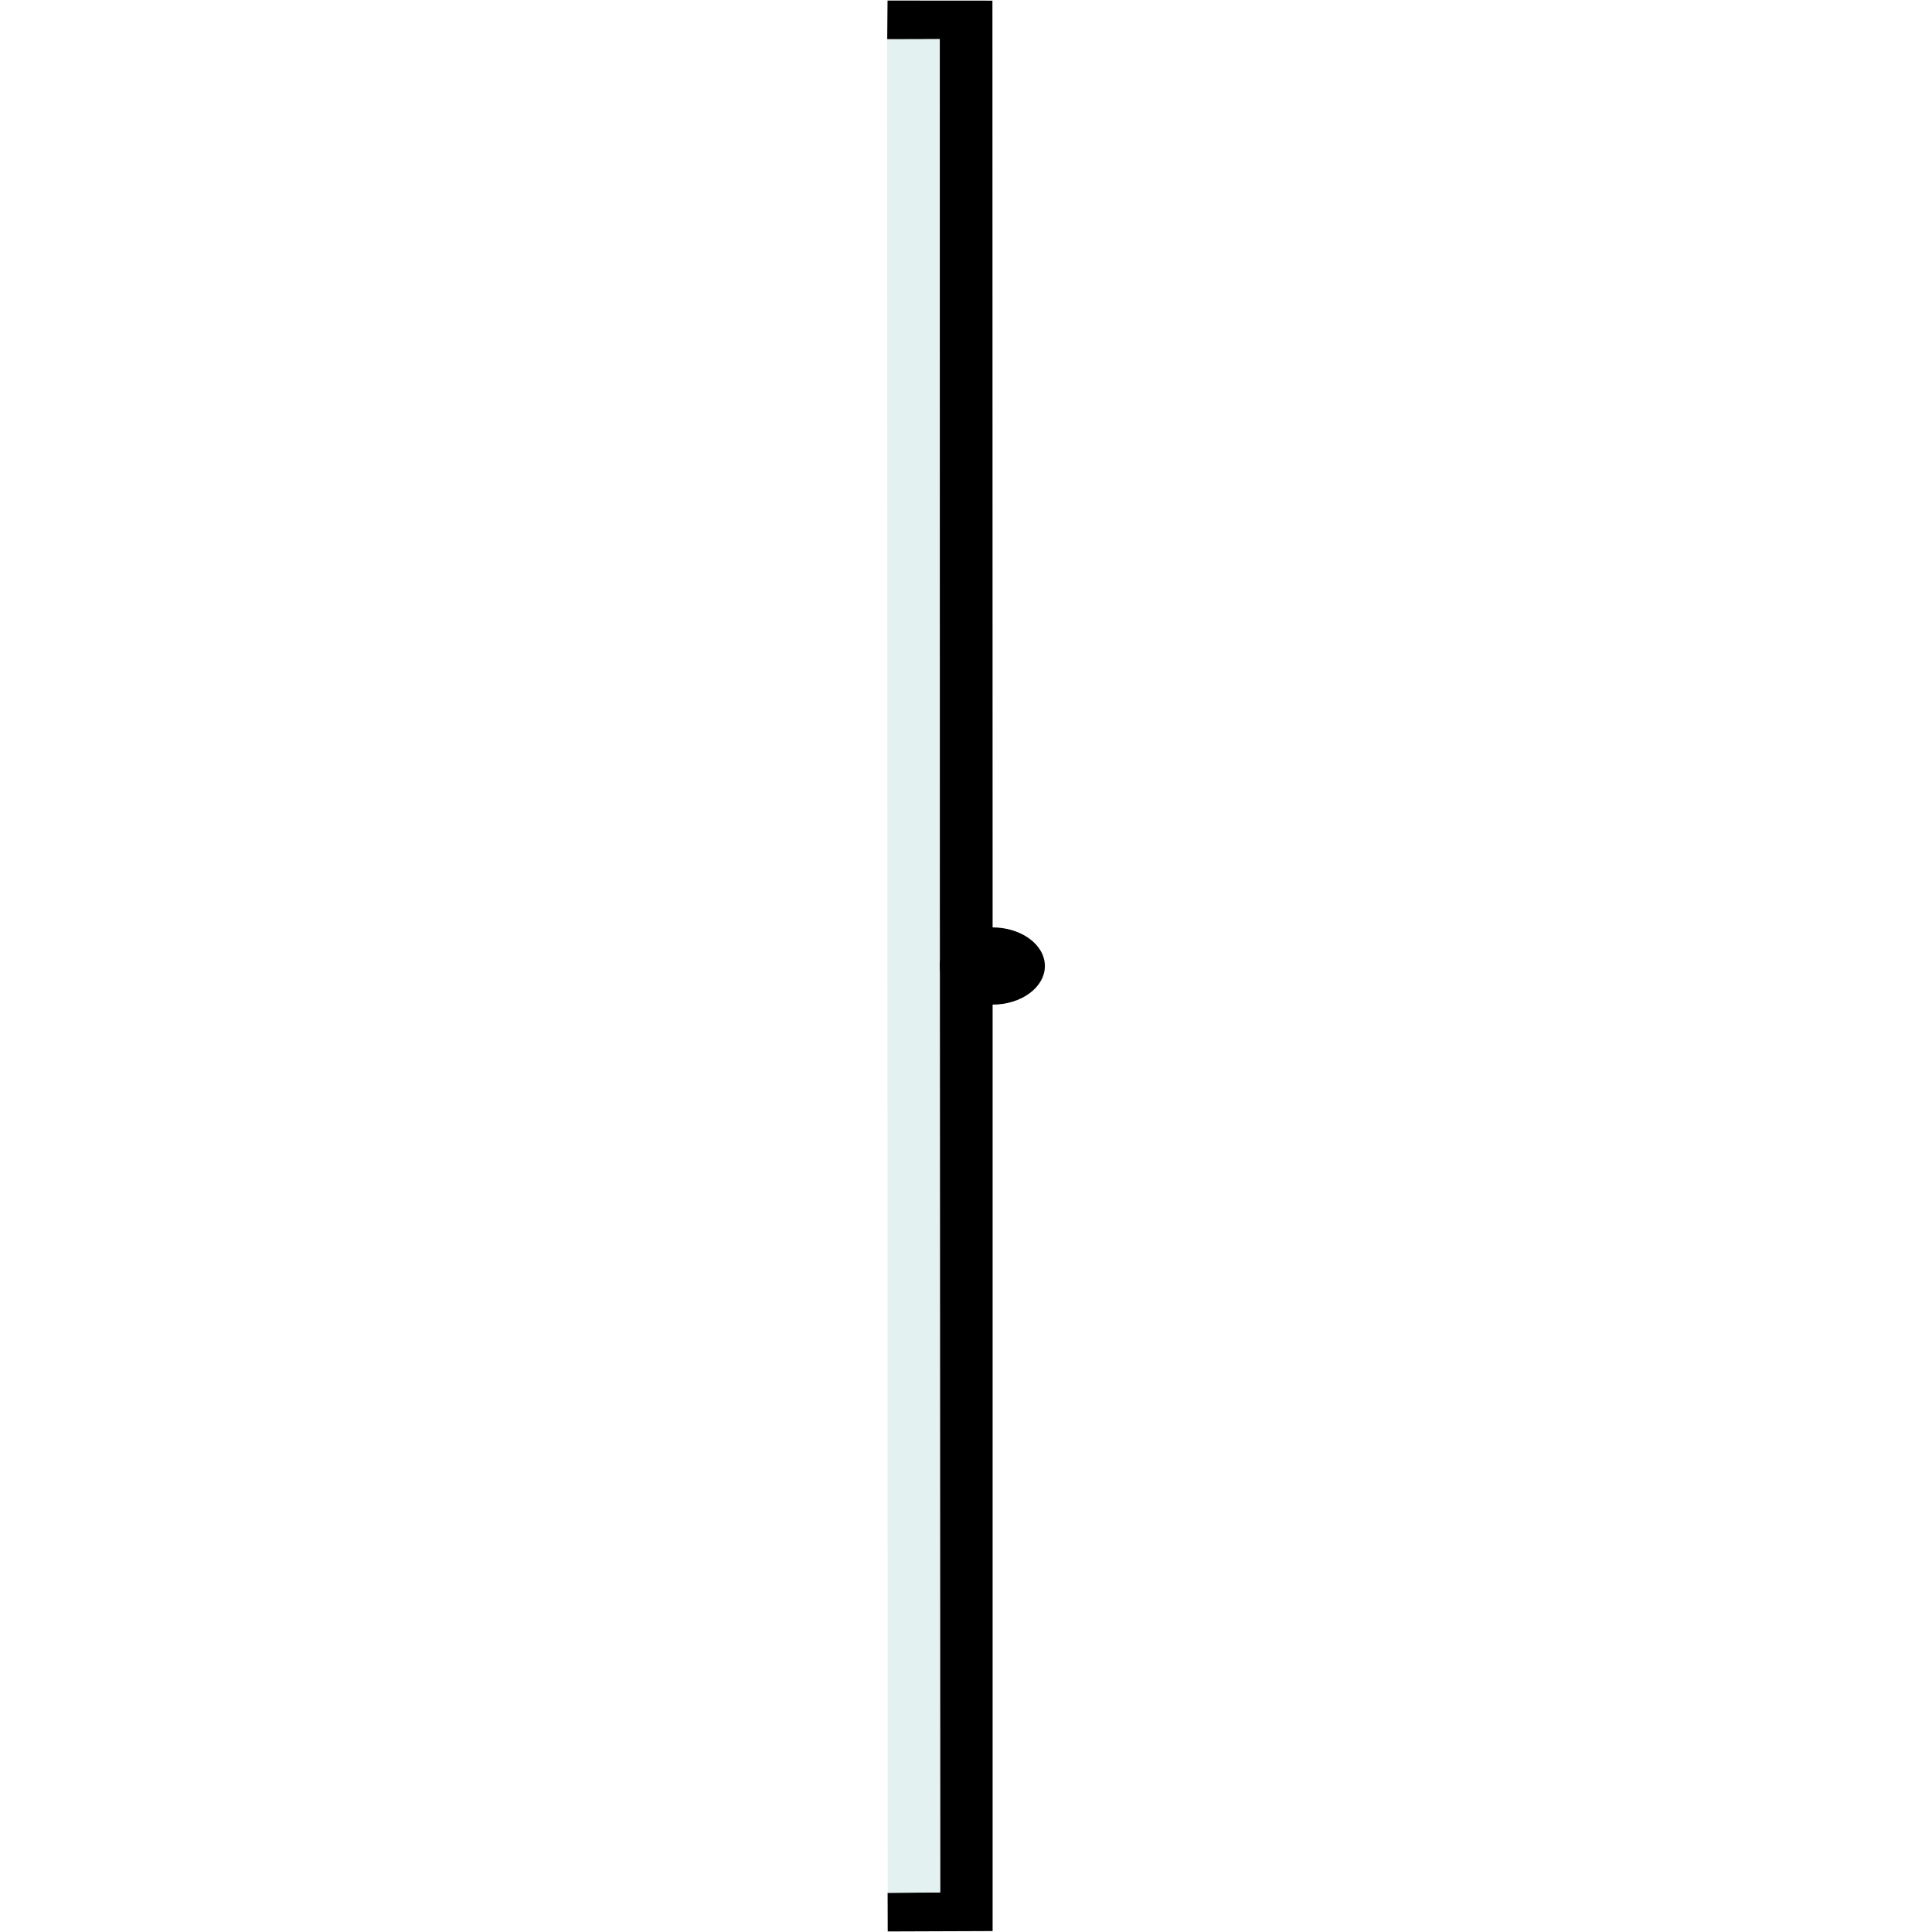
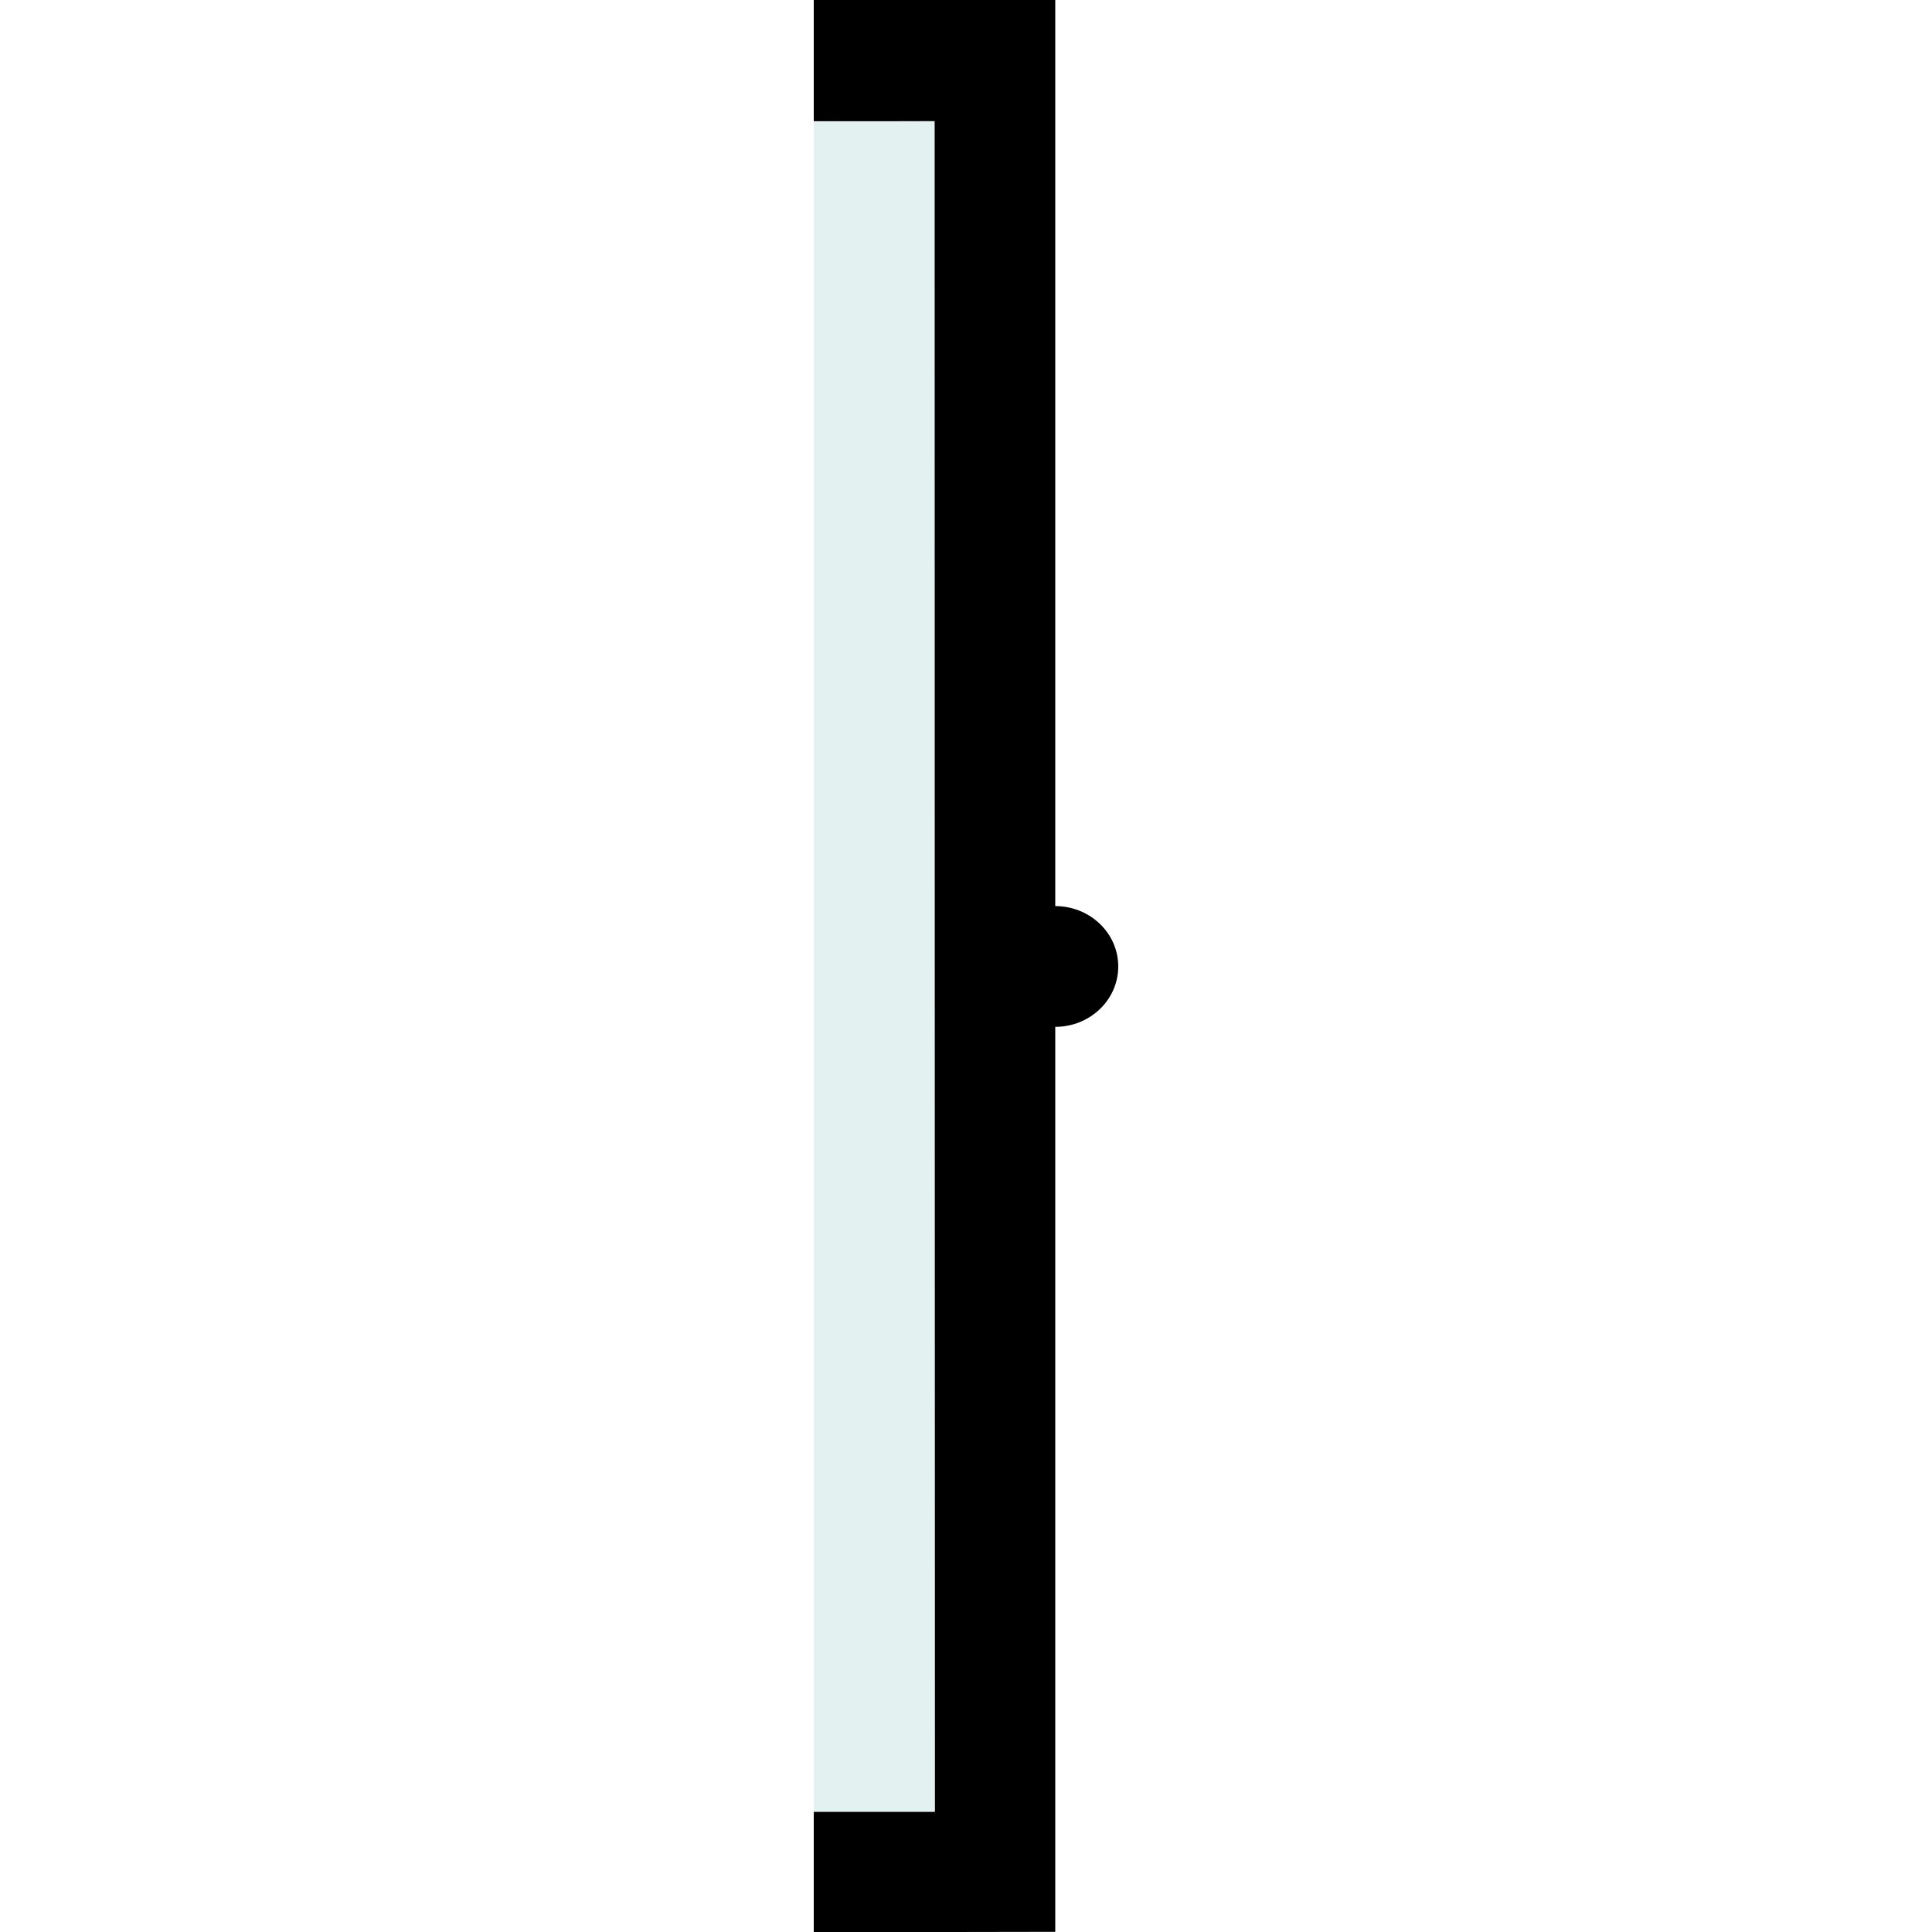
<svg xmlns="http://www.w3.org/2000/svg" width="48px" height="48px" id="svg3419" version="1.1">
  <defs id="defs3421" />
  <g id="layer1">
-     <g id="g5761" transform="matrix(1.846247,-1.356658,1.846507,1.356849,-64.16383,24.33474)">
-       <g transform="matrix(0.7071068,-0.7071068,0.7071068,0.7071068,-9.764394,23.92691)" id="g5221">
-         <path style="fill:#000000;fill-opacity:1;stroke:none" d="m 24.001,23.501 -11.998,0 -0.004,-0.498 -0.5,0.001 0.005,0.998 12.499,0.001 12.497,-0.001 0.001,-0.998 -0.5,-0.003 0.002,0.5 z" id="path2989" />
-         <path style="color:#000000;fill:#000000;fill-opacity:1;stroke:none;stroke-width:2;marker:none;visibility:visible;display:inline;overflow:visible;enable-background:accumulate" id="path2993" d="m 320,402.362 c 0,5.523 -4.477,10 -10,10 -5.523,0 -10,-4.477 -10,-10 0,-5.523 4.477,-10 10,-10 5.469,0 9.924,4.394 9.999,9.863" transform="matrix(0.0500239,0,0,0.0500239,8.49259,3.872272)" />
-         <path style="fill:#e3f1f0;fill-opacity:1;stroke:none" d="M 12,23.004 35.996,23 36,23.496 l -23.996,0.008 z" id="path5181" />
+     <g id="g7031" transform="matrix(0,-1,1,0,2.21742,48.0117)">
+       <path transform="matrix(0.09598279,-7.0596697e-6,-6.7667094e-6,0.1001522,-5.751942,-16.29528)" d="m 325.628,402.362 c 0,8.631 -6.997,15.628 -15.628,15.628 -8.631,0 -15.628,-6.997 -15.628,-15.628 0,-8.631 6.997,-15.628 15.628,-15.628 8.547,0 15.509,6.867 15.626,15.413" id="path2993" style="color:#000000;fill:#000000;fill-opacity:1;stroke:none;stroke-width:2;marker:none;visibility:visible;display:inline;overflow:visible;enable-background:accumulate" />
+       <g transform="translate(0,8)" id="g7023">
+         <path style="fill:#000000;fill-opacity:1;stroke:none" d="M 23.994,13.003 3,13.009 3,10 l -2.994,0 0.01,6 23.982,0 24.018,0 0.002,-6 L 45,10 l 0,3 z" id="path2989" />
+         <path style="fill:#e3f1f0;fill-opacity:1;stroke:none" d="M 3,10 44.993,10 45,13 3,13 z" id="path5181" />
      </g>
    </g>
  </g>
</svg>
